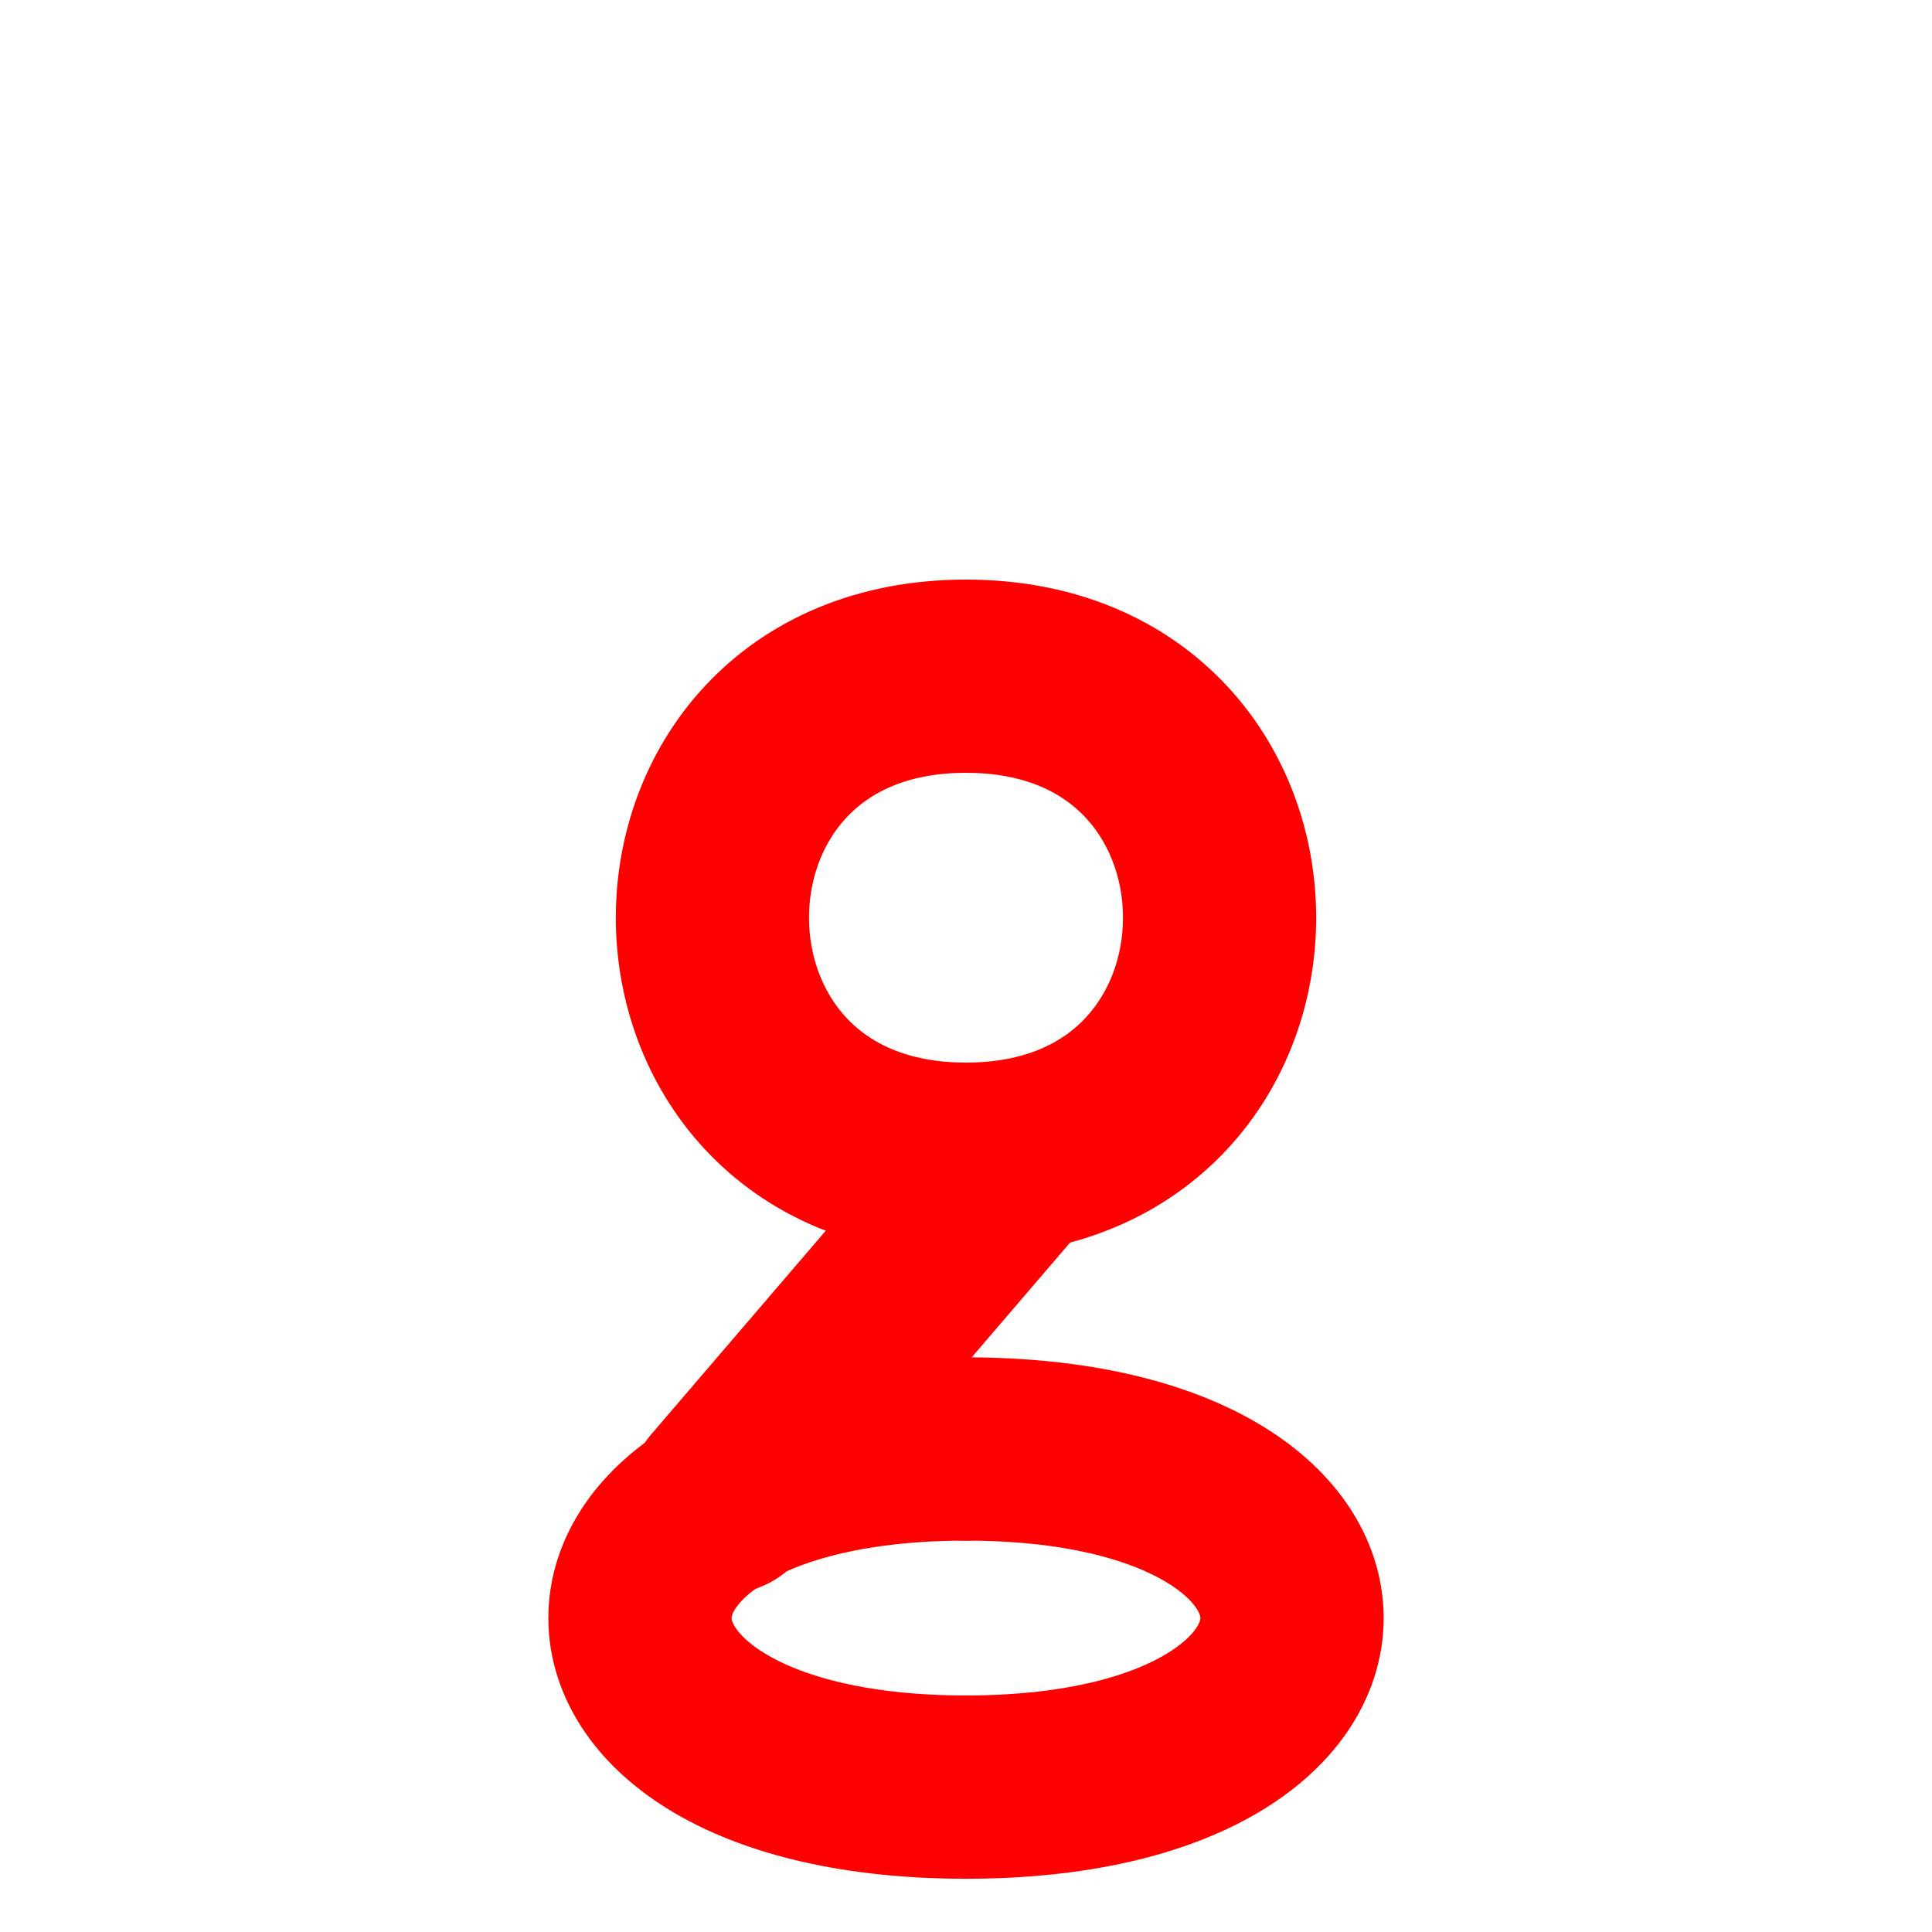
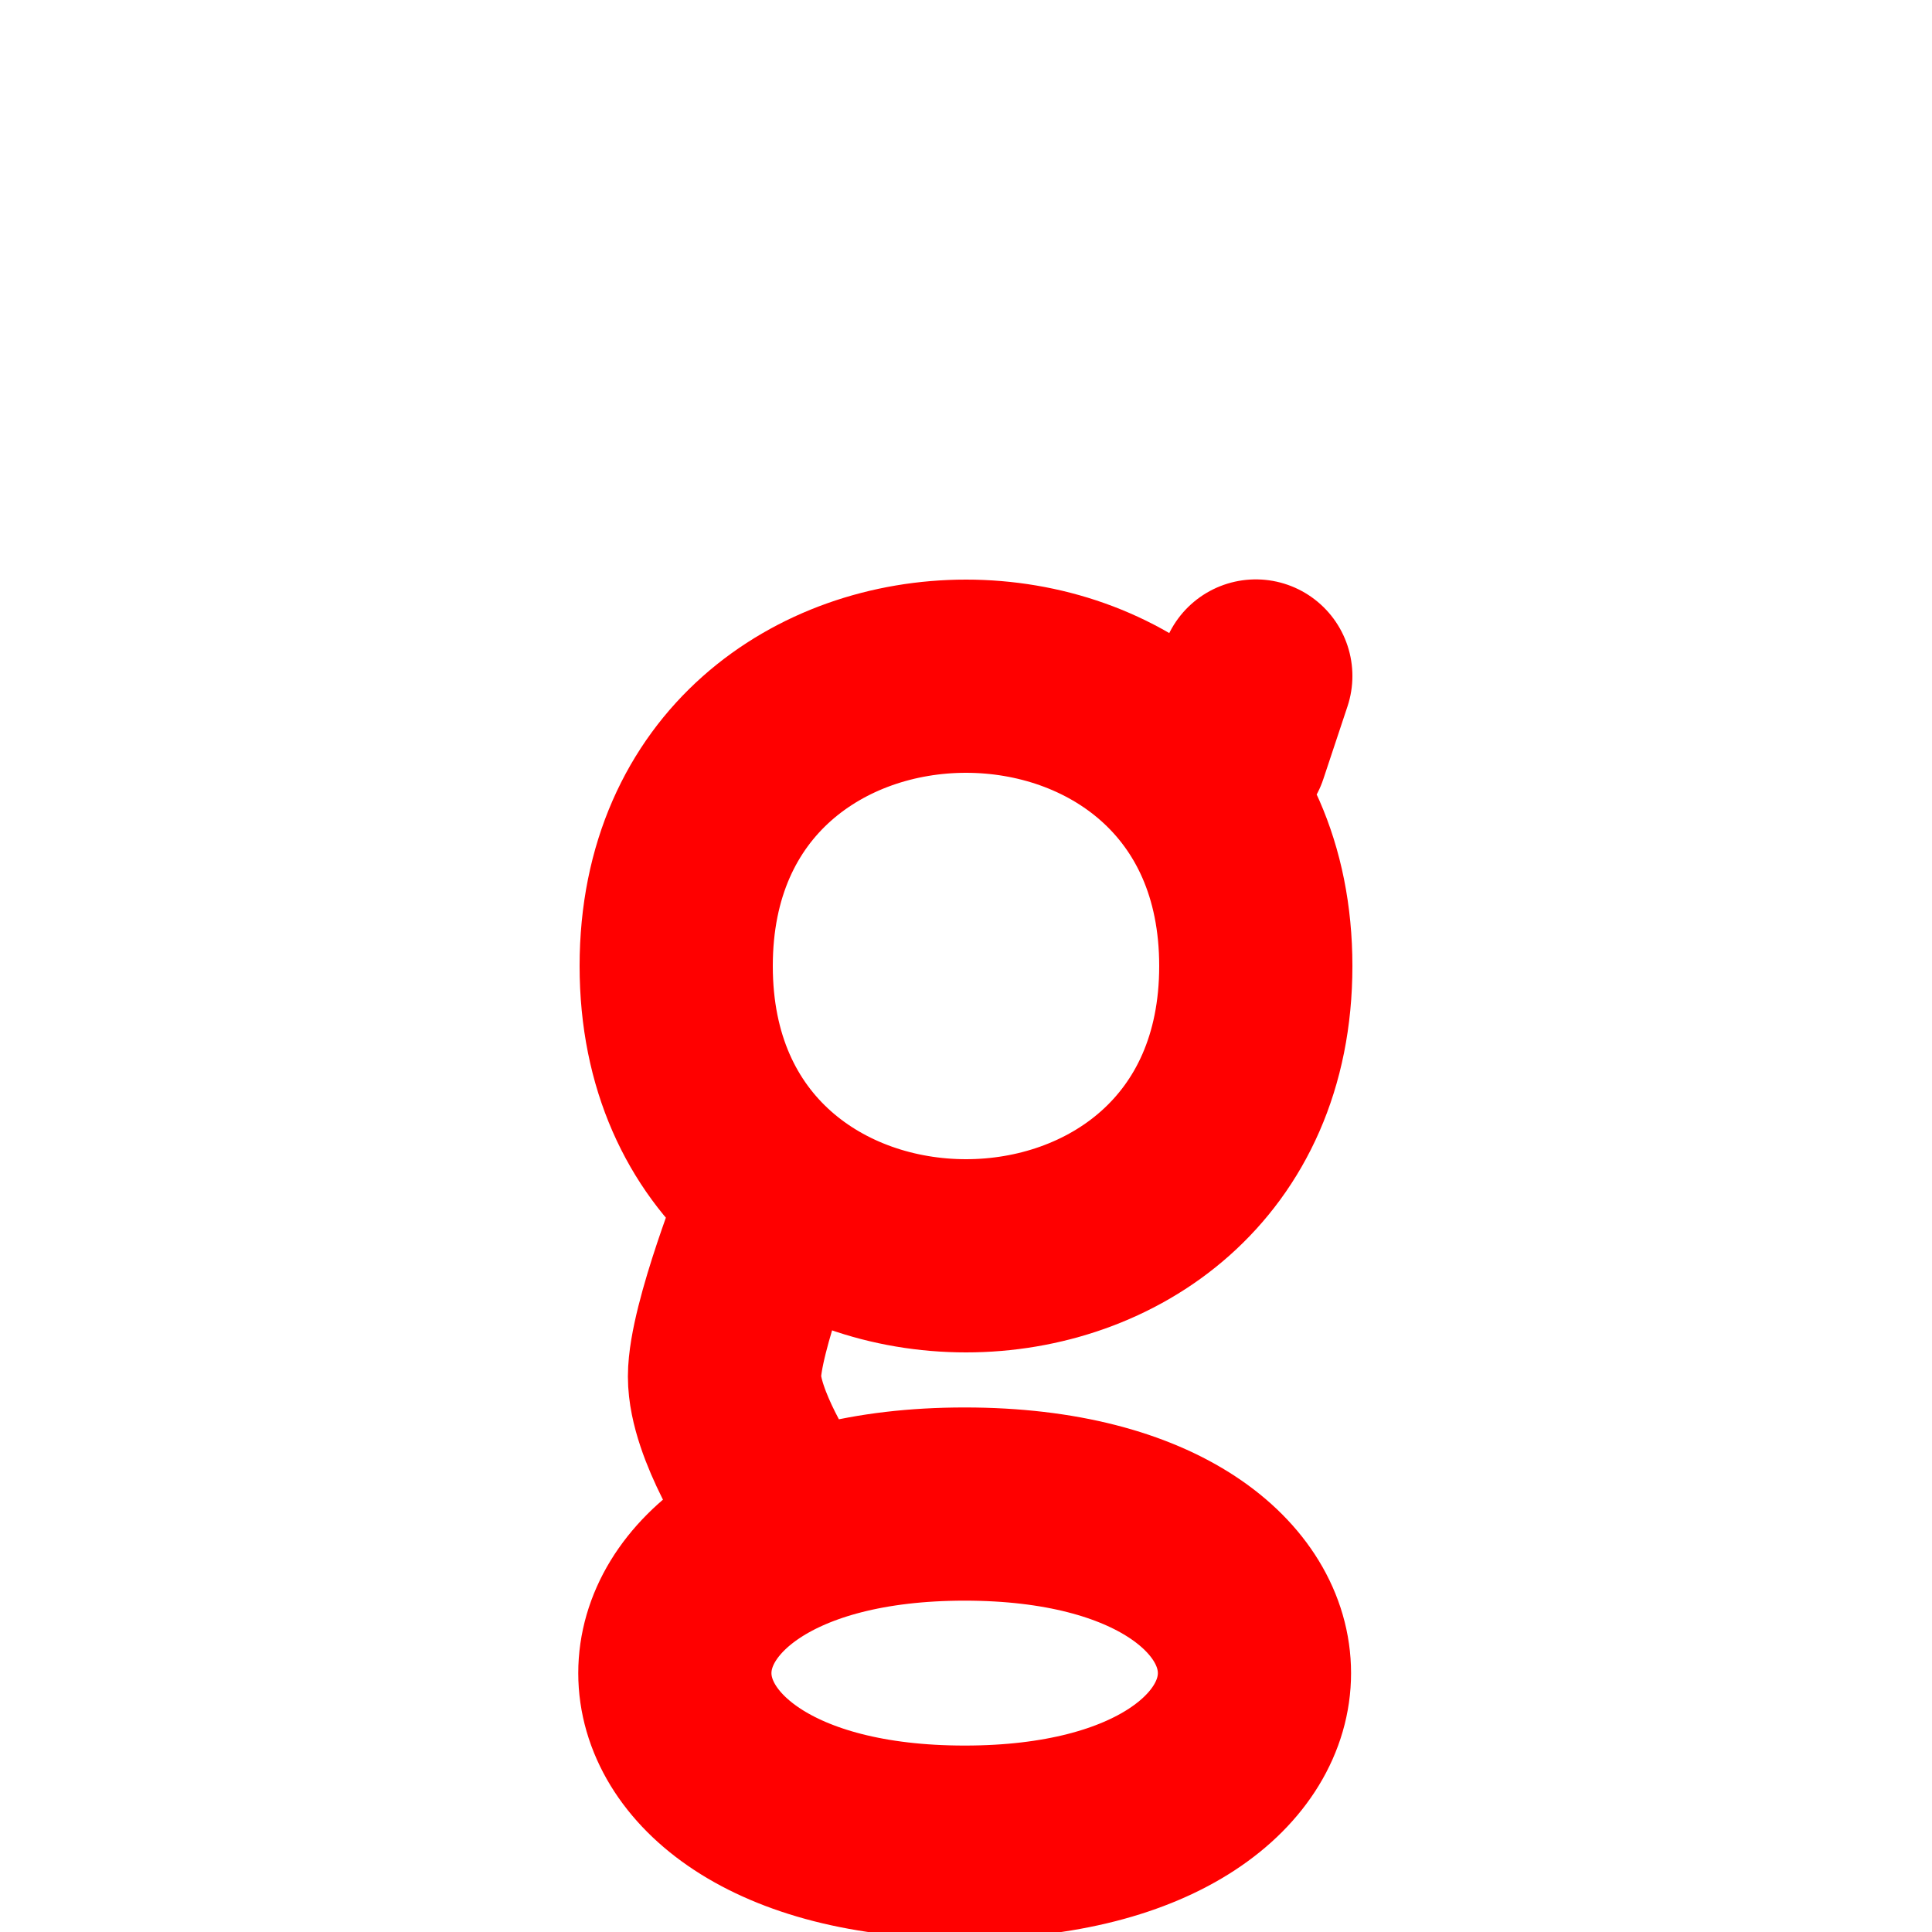
<svg xmlns="http://www.w3.org/2000/svg" width="1000" height="1000" id="svg3785" version="1.1">
  <defs id="defs5498" />
  <g id="layer1">
-     <path style="fill:#800000;stroke:#ff0000;stroke-width:100;stroke-linecap:round;stroke-linejoin:miter;stroke-miterlimit:4;stroke-opacity:1;stroke-dasharray:none" d="M 375,775 525,600" id="path3025" />
-     <path style="fill:none;stroke:#ff0000;stroke-width:100;stroke-linecap:round;stroke-linejoin:miter;stroke-miterlimit:4;stroke-opacity:1;stroke-dasharray:none" d="m 500,350 c 175,0 175,250 0,250" id="path3023" />
-     <path style="fill:none;stroke:#ff0000;stroke-width:100;stroke-linecap:round;stroke-linejoin:miter;stroke-miterlimit:4;stroke-opacity:1;stroke-dasharray:none" d="M 500,600 C 325,600 325,350 500,350" id="path3021" />
-     <path style="fill:none;stroke:#ff0000;stroke-width:94.868;stroke-linecap:round;stroke-linejoin:miter;stroke-miterlimit:4;stroke-opacity:1;stroke-dasharray:none" d="m 500,750 c 225,0 225,175 0,175" id="path3021-7-4" />
-     <path style="fill:none;stroke:#ff0000;stroke-width:94.868;stroke-linecap:round;stroke-linejoin:miter;stroke-miterlimit:4;stroke-opacity:1;stroke-dasharray:none" d="M 500,925 C 275,925 275,750 500,750" id="path3021-7-4-0" />
+     <g transform="translate(-25,-1127.362)" id="g3954" style="stroke-width:100;stroke-miterlimit:4;stroke-dasharray:none">
+       <path id="path3264" style="fill:none;stroke:#ff0000;stroke-width:100;stroke-linecap:round;stroke-linejoin:round;stroke-miterlimit:4;stroke-opacity:1;stroke-dasharray:none" d="m 425,1902.362 c 0,0 -25,-37.5 -25,-62.5 0,-25 25,-87.5 25,-87.5 m 99.305,328.498 c -200,0 -200,-175 0,-175 m 0,0 c 200,0 200,175 0,175 M 675,1627.362 c 0,200 -300,200 -300,0 m 300,0 c 0,-200 -300,-200 -300,0 m 287.5,-112.5 12.5,-37.61" />
+     </g>
  </g>
</svg>
